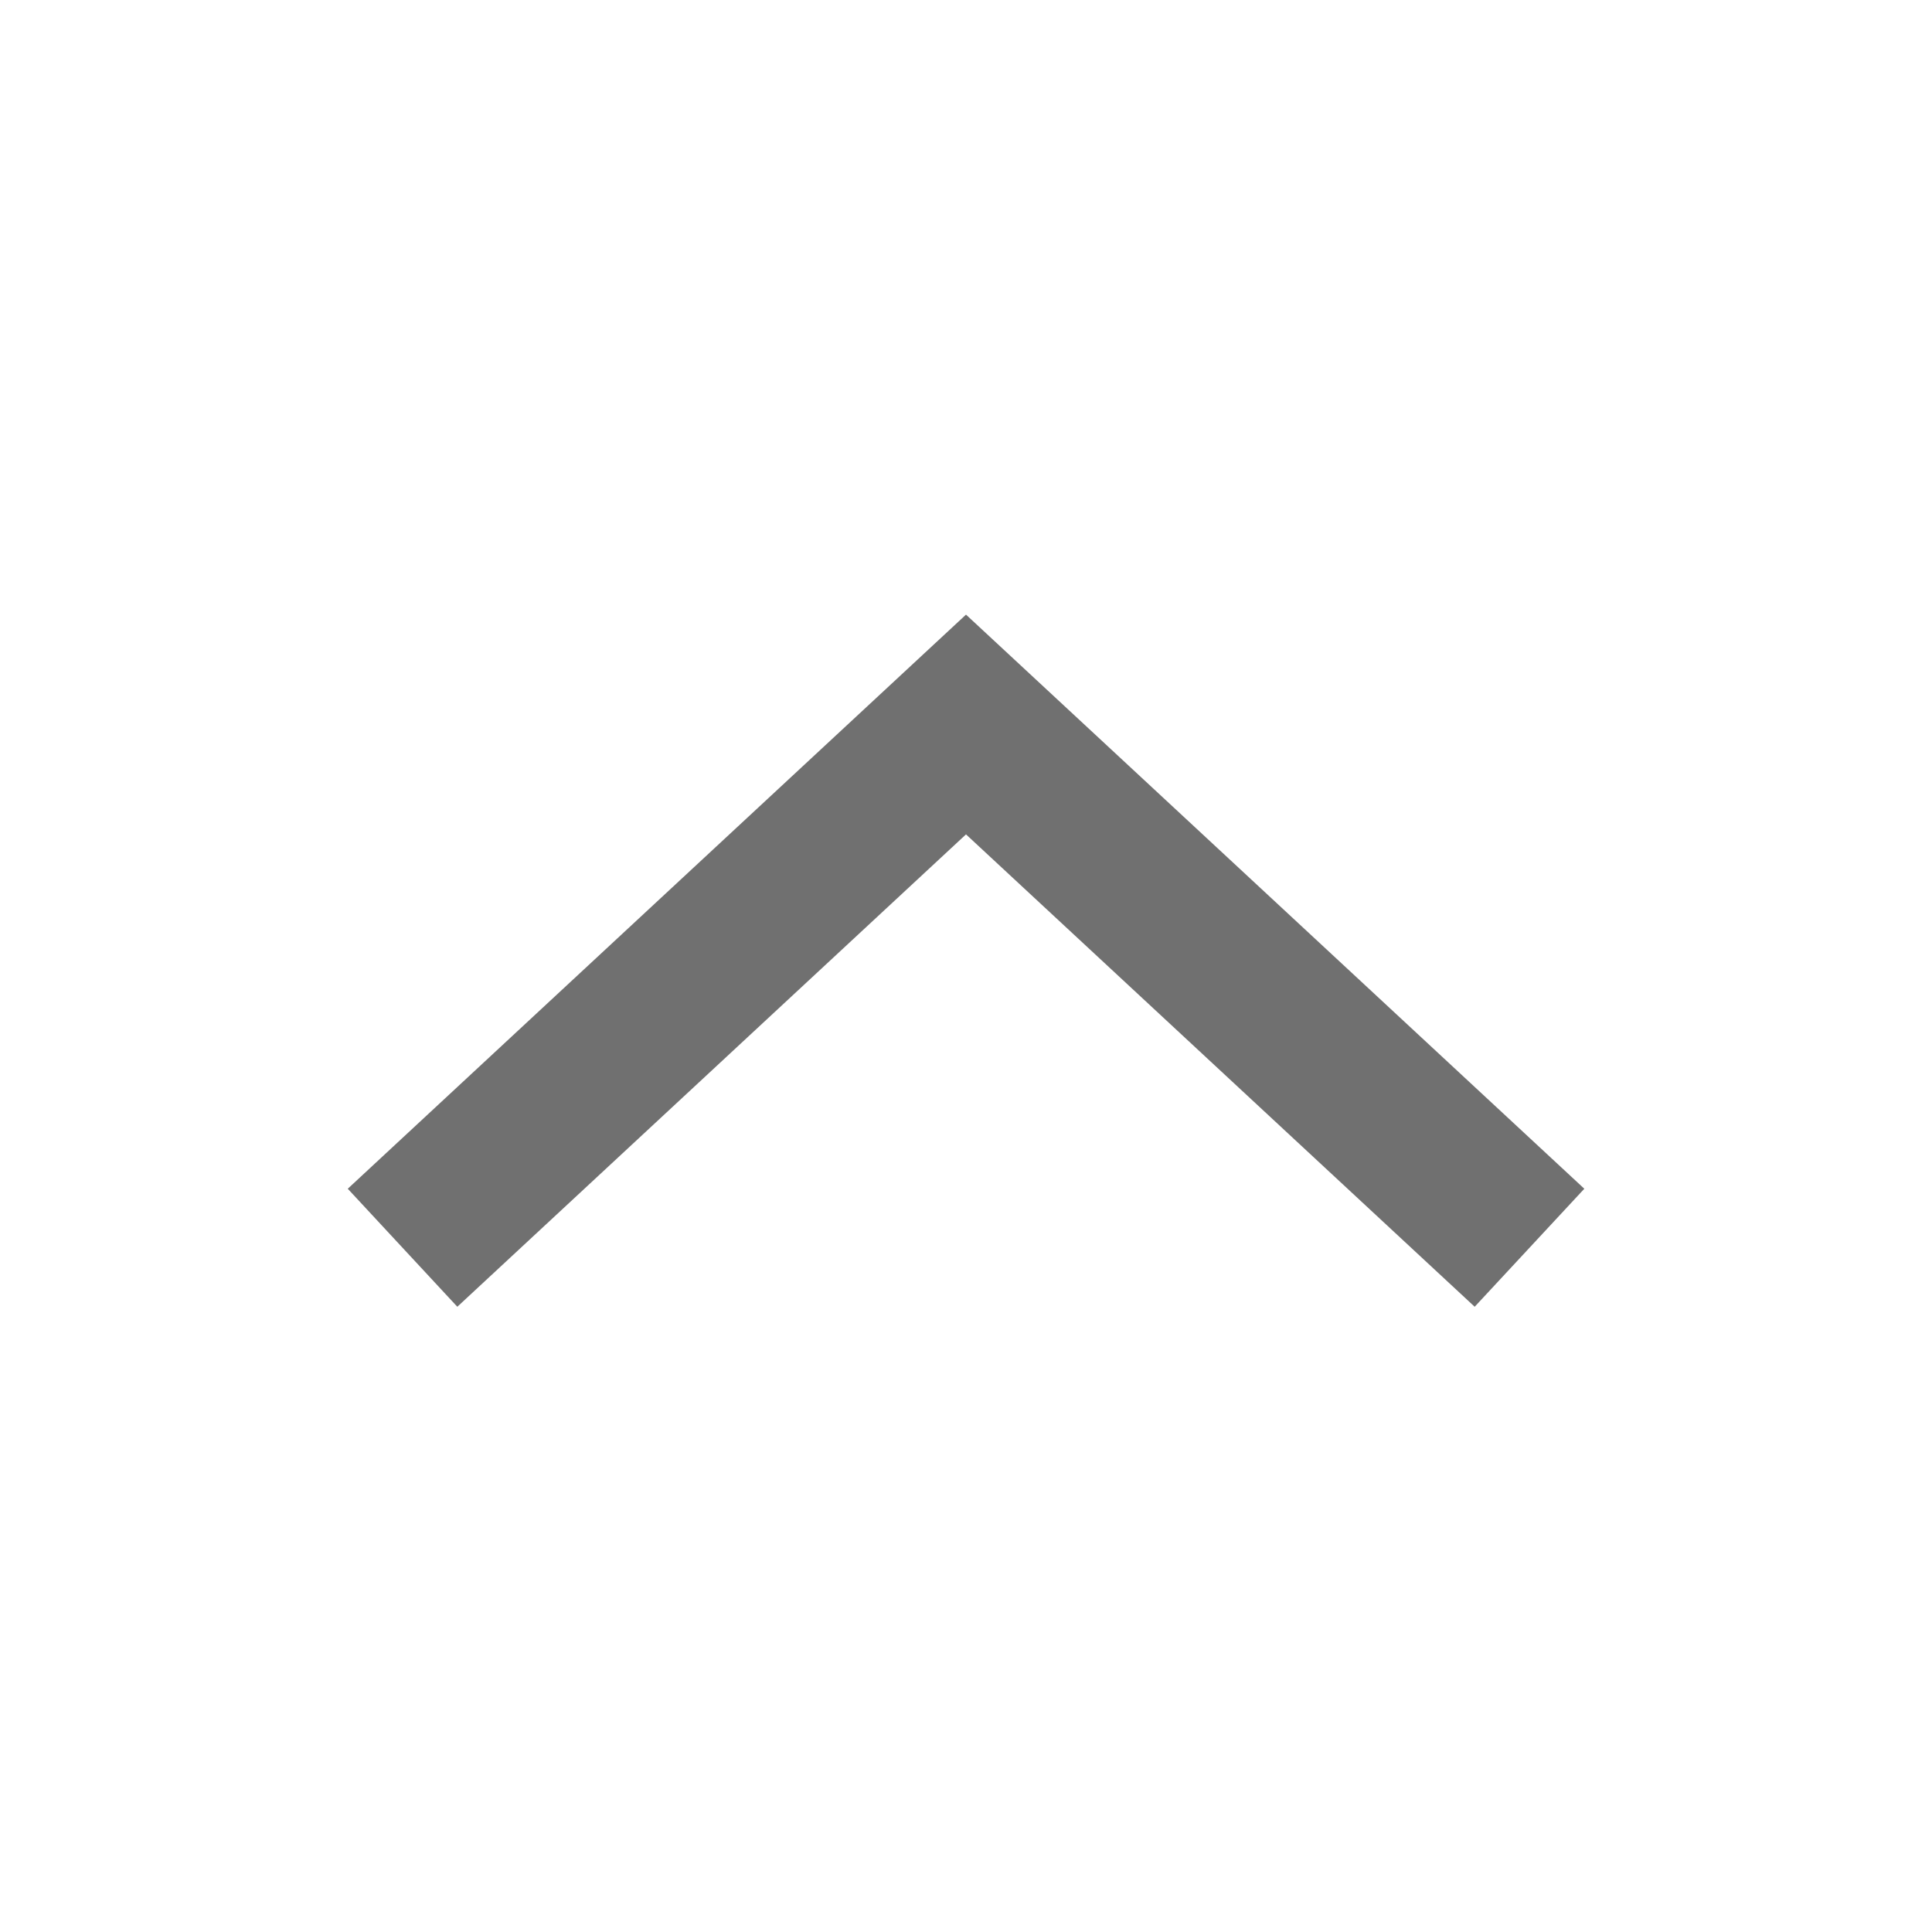
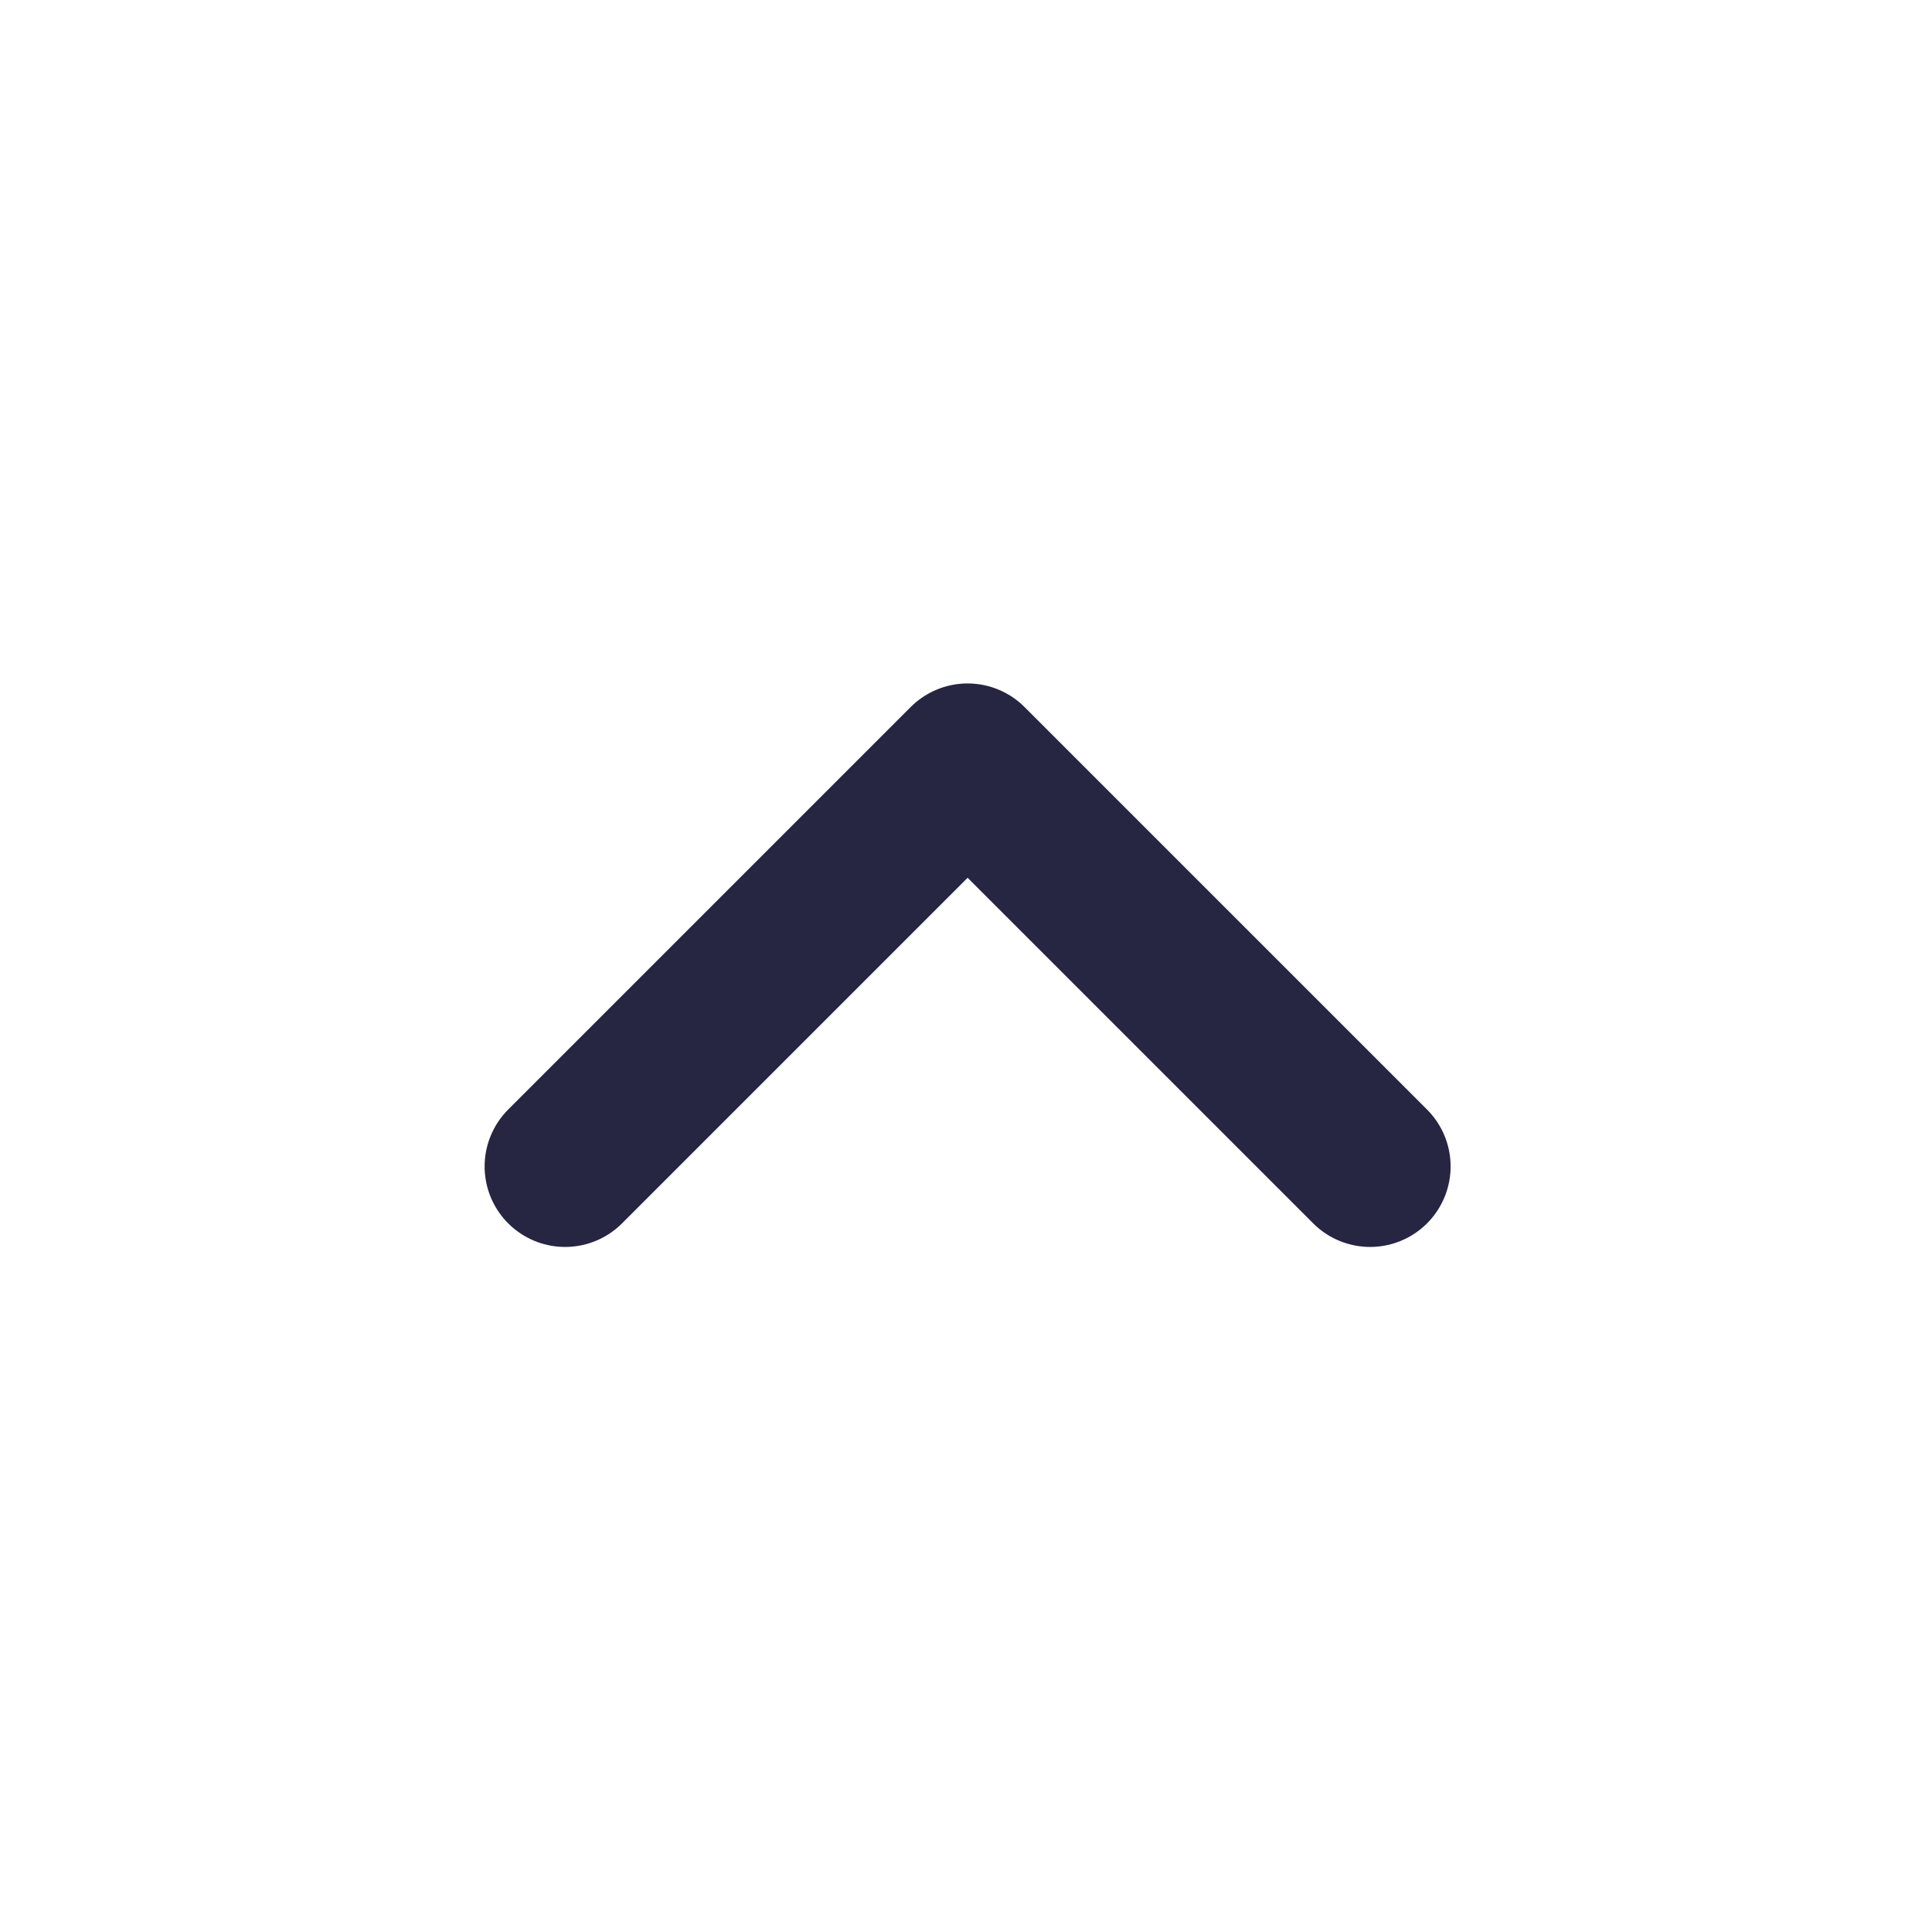
- <svg xmlns="http://www.w3.org/2000/svg" width="24" height="24" viewBox="0 0 24 24">
-   <defs>
-     <style type="text/css">
-             .cls-1{fill:#707070}.cls-2{fill:none}
-         </style>
-   </defs>
-   <g id="ic_arrow_drop_up" transform="rotate(180 12 12)">
-     <g id="Group_8822" data-name="Group 8822">
-       <path id="Path_18879" d="M12 16.365L4.319 9.233l1.362-1.466L12 13.635l6.319-5.868 1.361 1.466z" class="cls-1" data-name="Path 18879" />
-     </g>
-     <path id="Rectangle_4407" d="M0 0h24v24H0z" class="cls-2" data-name="Rectangle 4407" />
-   </g>
+ <svg xmlns="http://www.w3.org/2000/svg" width="24" height="24" viewBox="0 0 24 24" version="1.1" id="svg4" style="fill:none">
+   <defs id="defs8" />
+   <path d="m 17.02,14.49 -5,-5 L 7.02,14.49" id="path2" style="stroke:#262642;stroke-width:2;stroke-linecap:round;stroke-linejoin:round" />
</svg>
